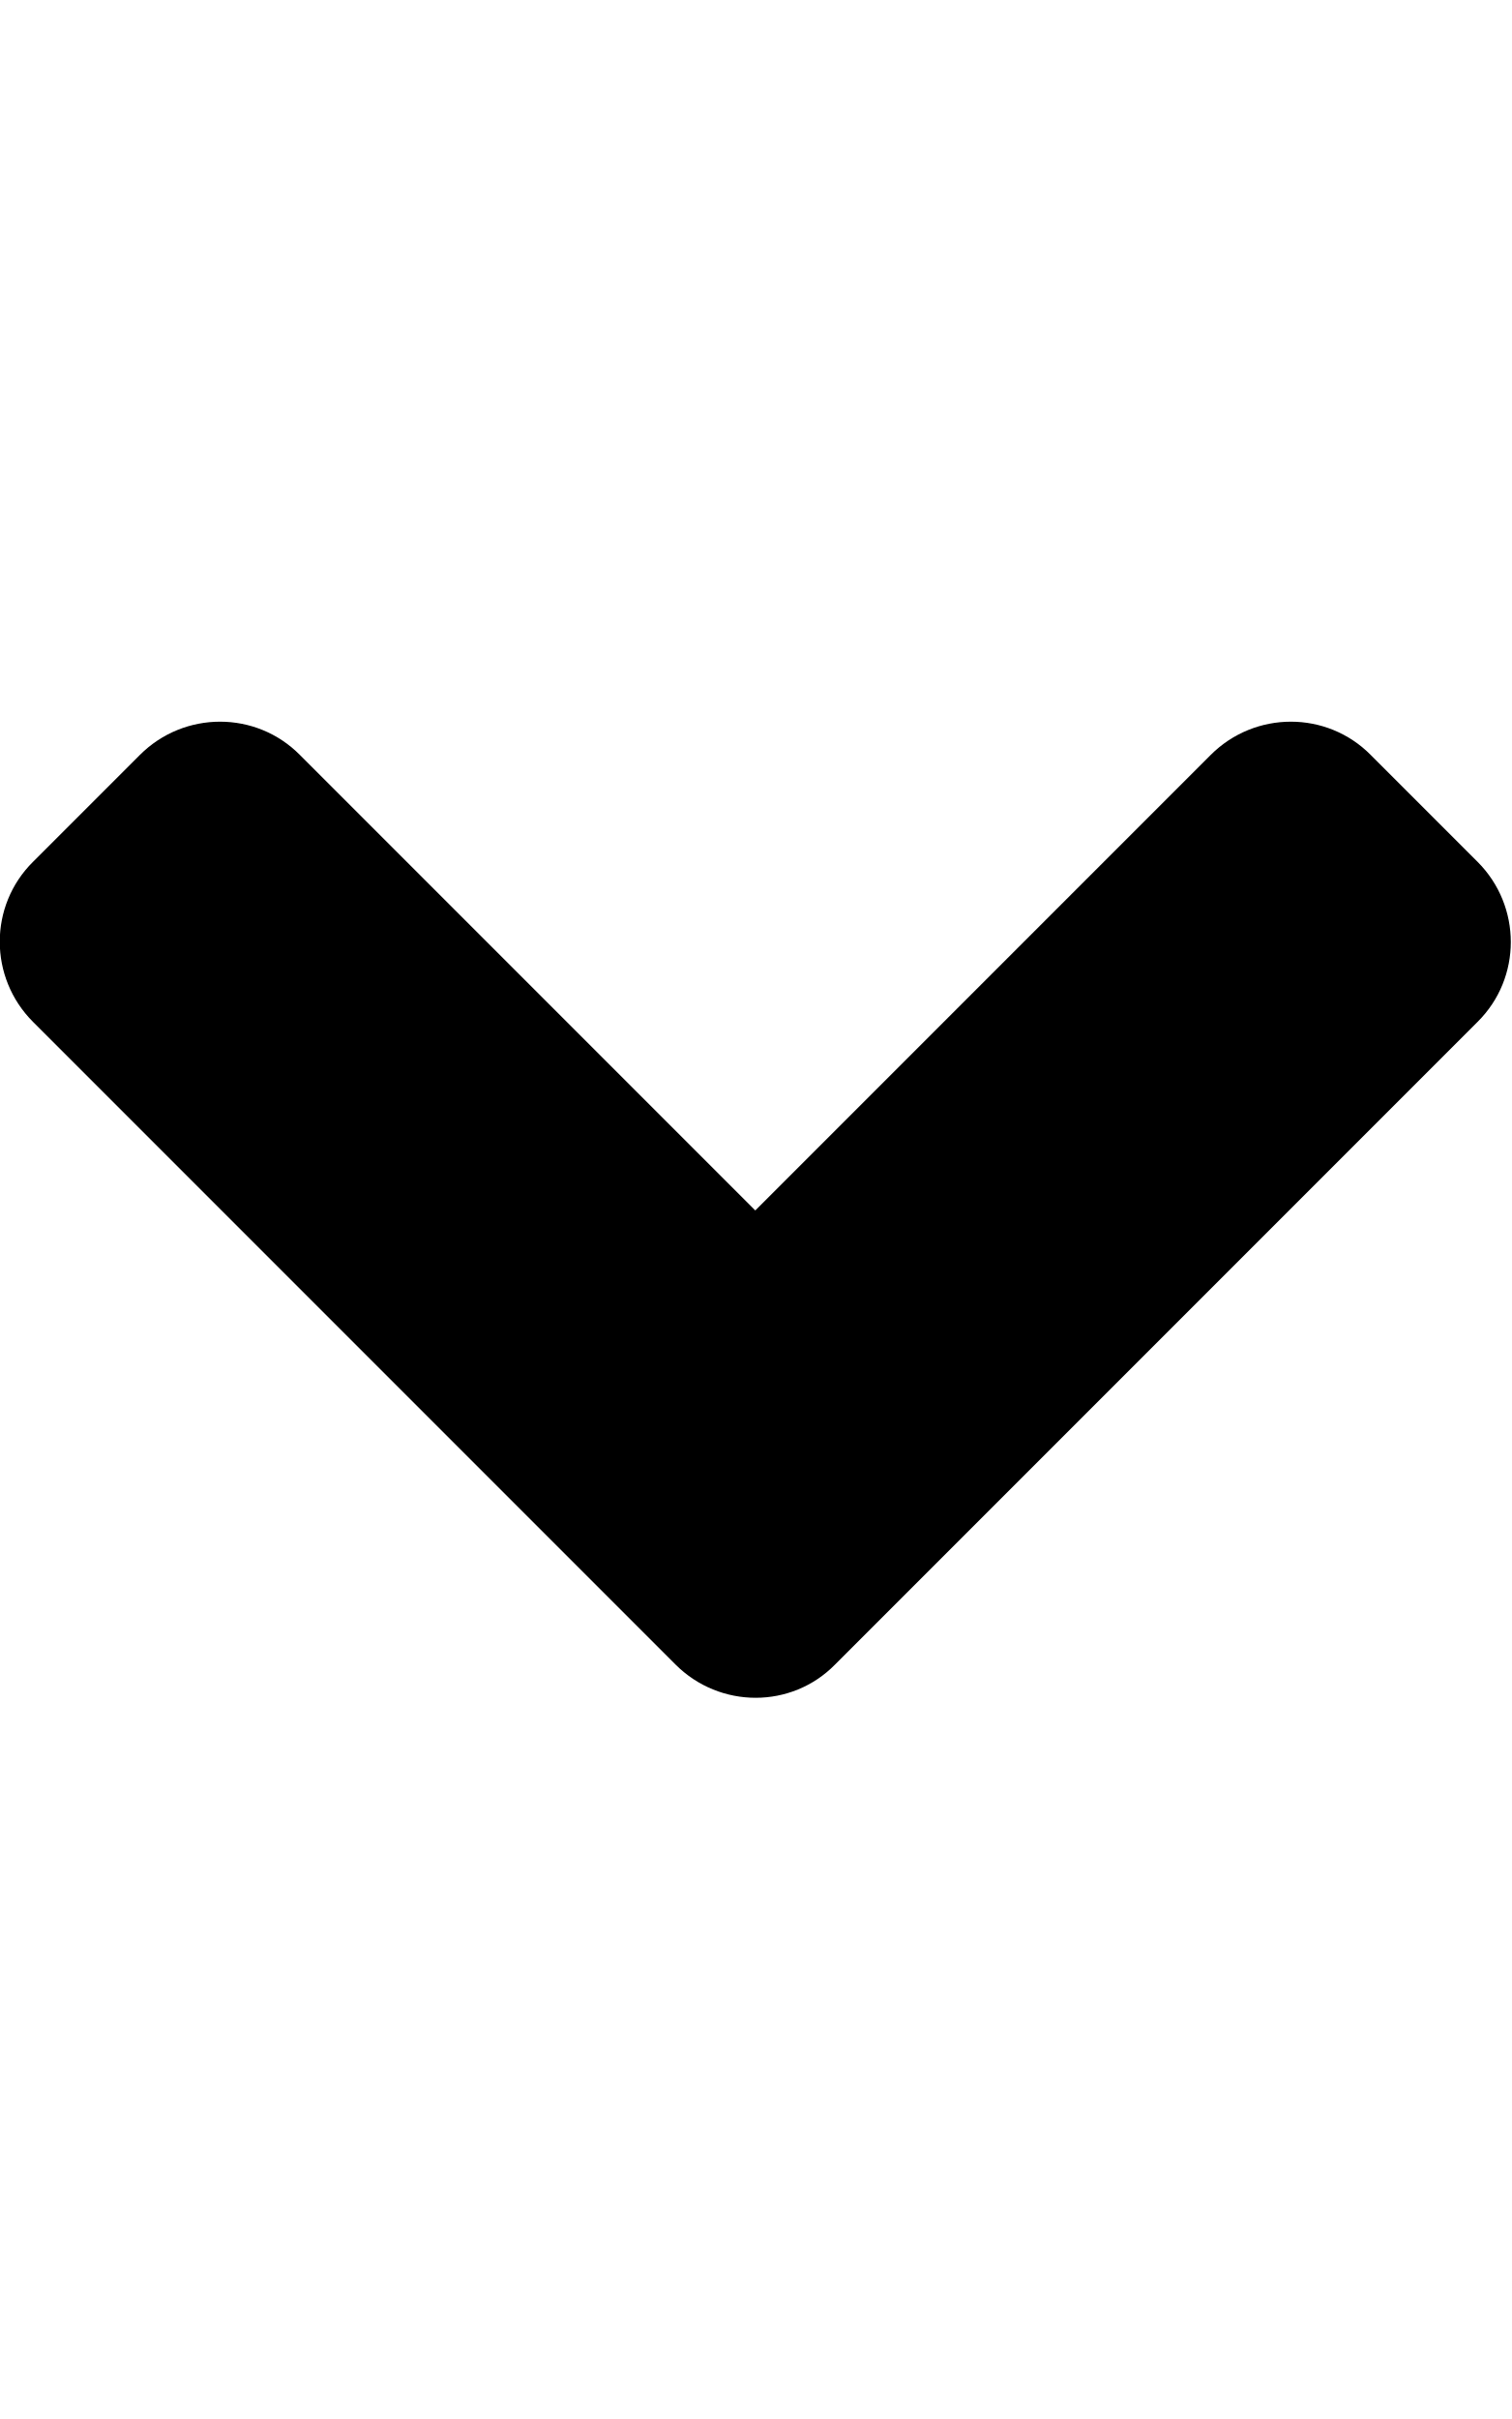
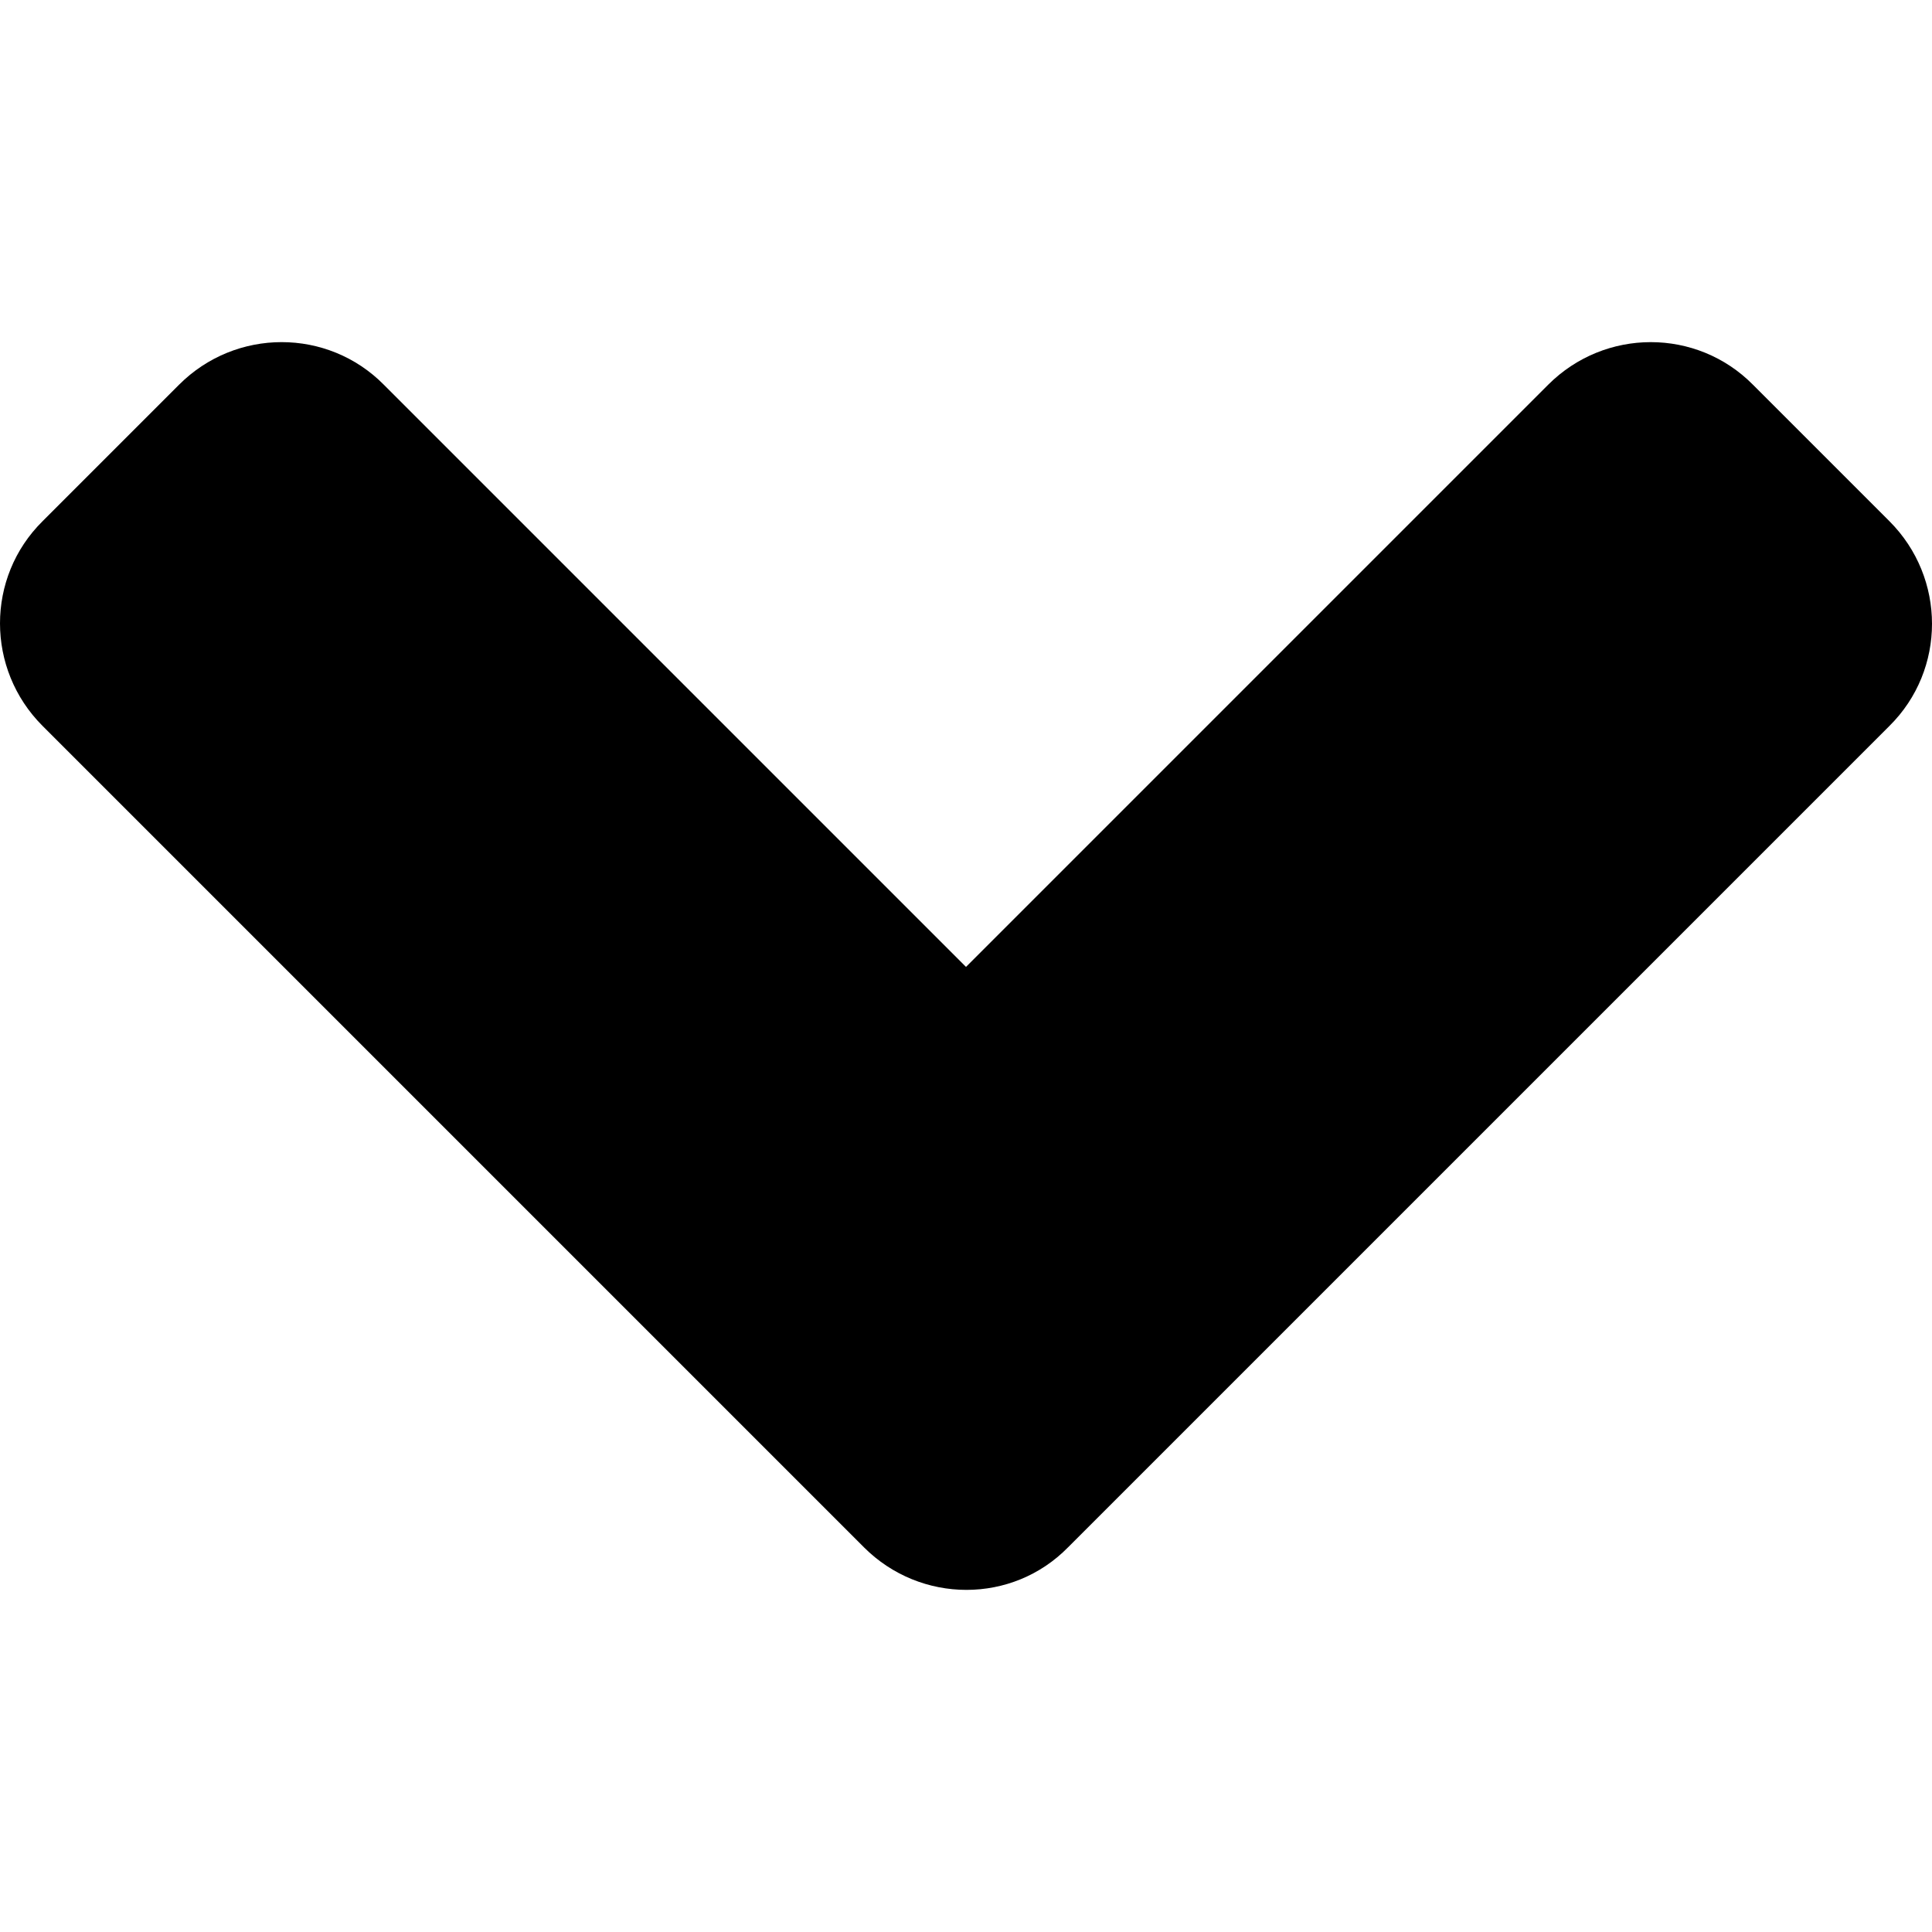
- <svg xmlns="http://www.w3.org/2000/svg" aria-hidden="true" data-prefix="fas" data-icon="angle-down" class="svg-inline--fa fa-angle-down fa-w-10" viewBox="0 0 320 512">
-   <path fill="currentColor" d="M143 352.3L7 216.3c-9.4-9.4-9.4-24.6 0-33.9l22.6-22.6c9.4-9.4 24.6-9.4 33.9 0l96.4 96.4 96.4-96.4c9.4-9.4 24.6-9.4 33.9 0l22.6 22.6c9.4 9.4 9.4 24.6 0 33.9l-136 136c-9.2 9.4-24.4 9.4-33.8 0z" />
+ <svg xmlns="http://www.w3.org/2000/svg" aria-hidden="true" data-prefix="fas" data-icon="angle-down" class="svg-inline--fa fa-angle-down fa-w-10" width="200" height="200">
+   <path d="M89.434 160.175L4.408 75.148c-5.877-5.876-5.877-15.38 0-21.194l14.129-14.13c5.877-5.876 15.38-5.876 21.194 0L100 100.095l60.269-60.27c5.877-5.876 15.38-5.876 21.194 0l14.13 14.13c5.876 5.877 5.876 15.38 0 21.194l-85.027 85.027c-5.752 5.877-15.255 5.877-21.132 0z" fill="currentColor" />
</svg>
